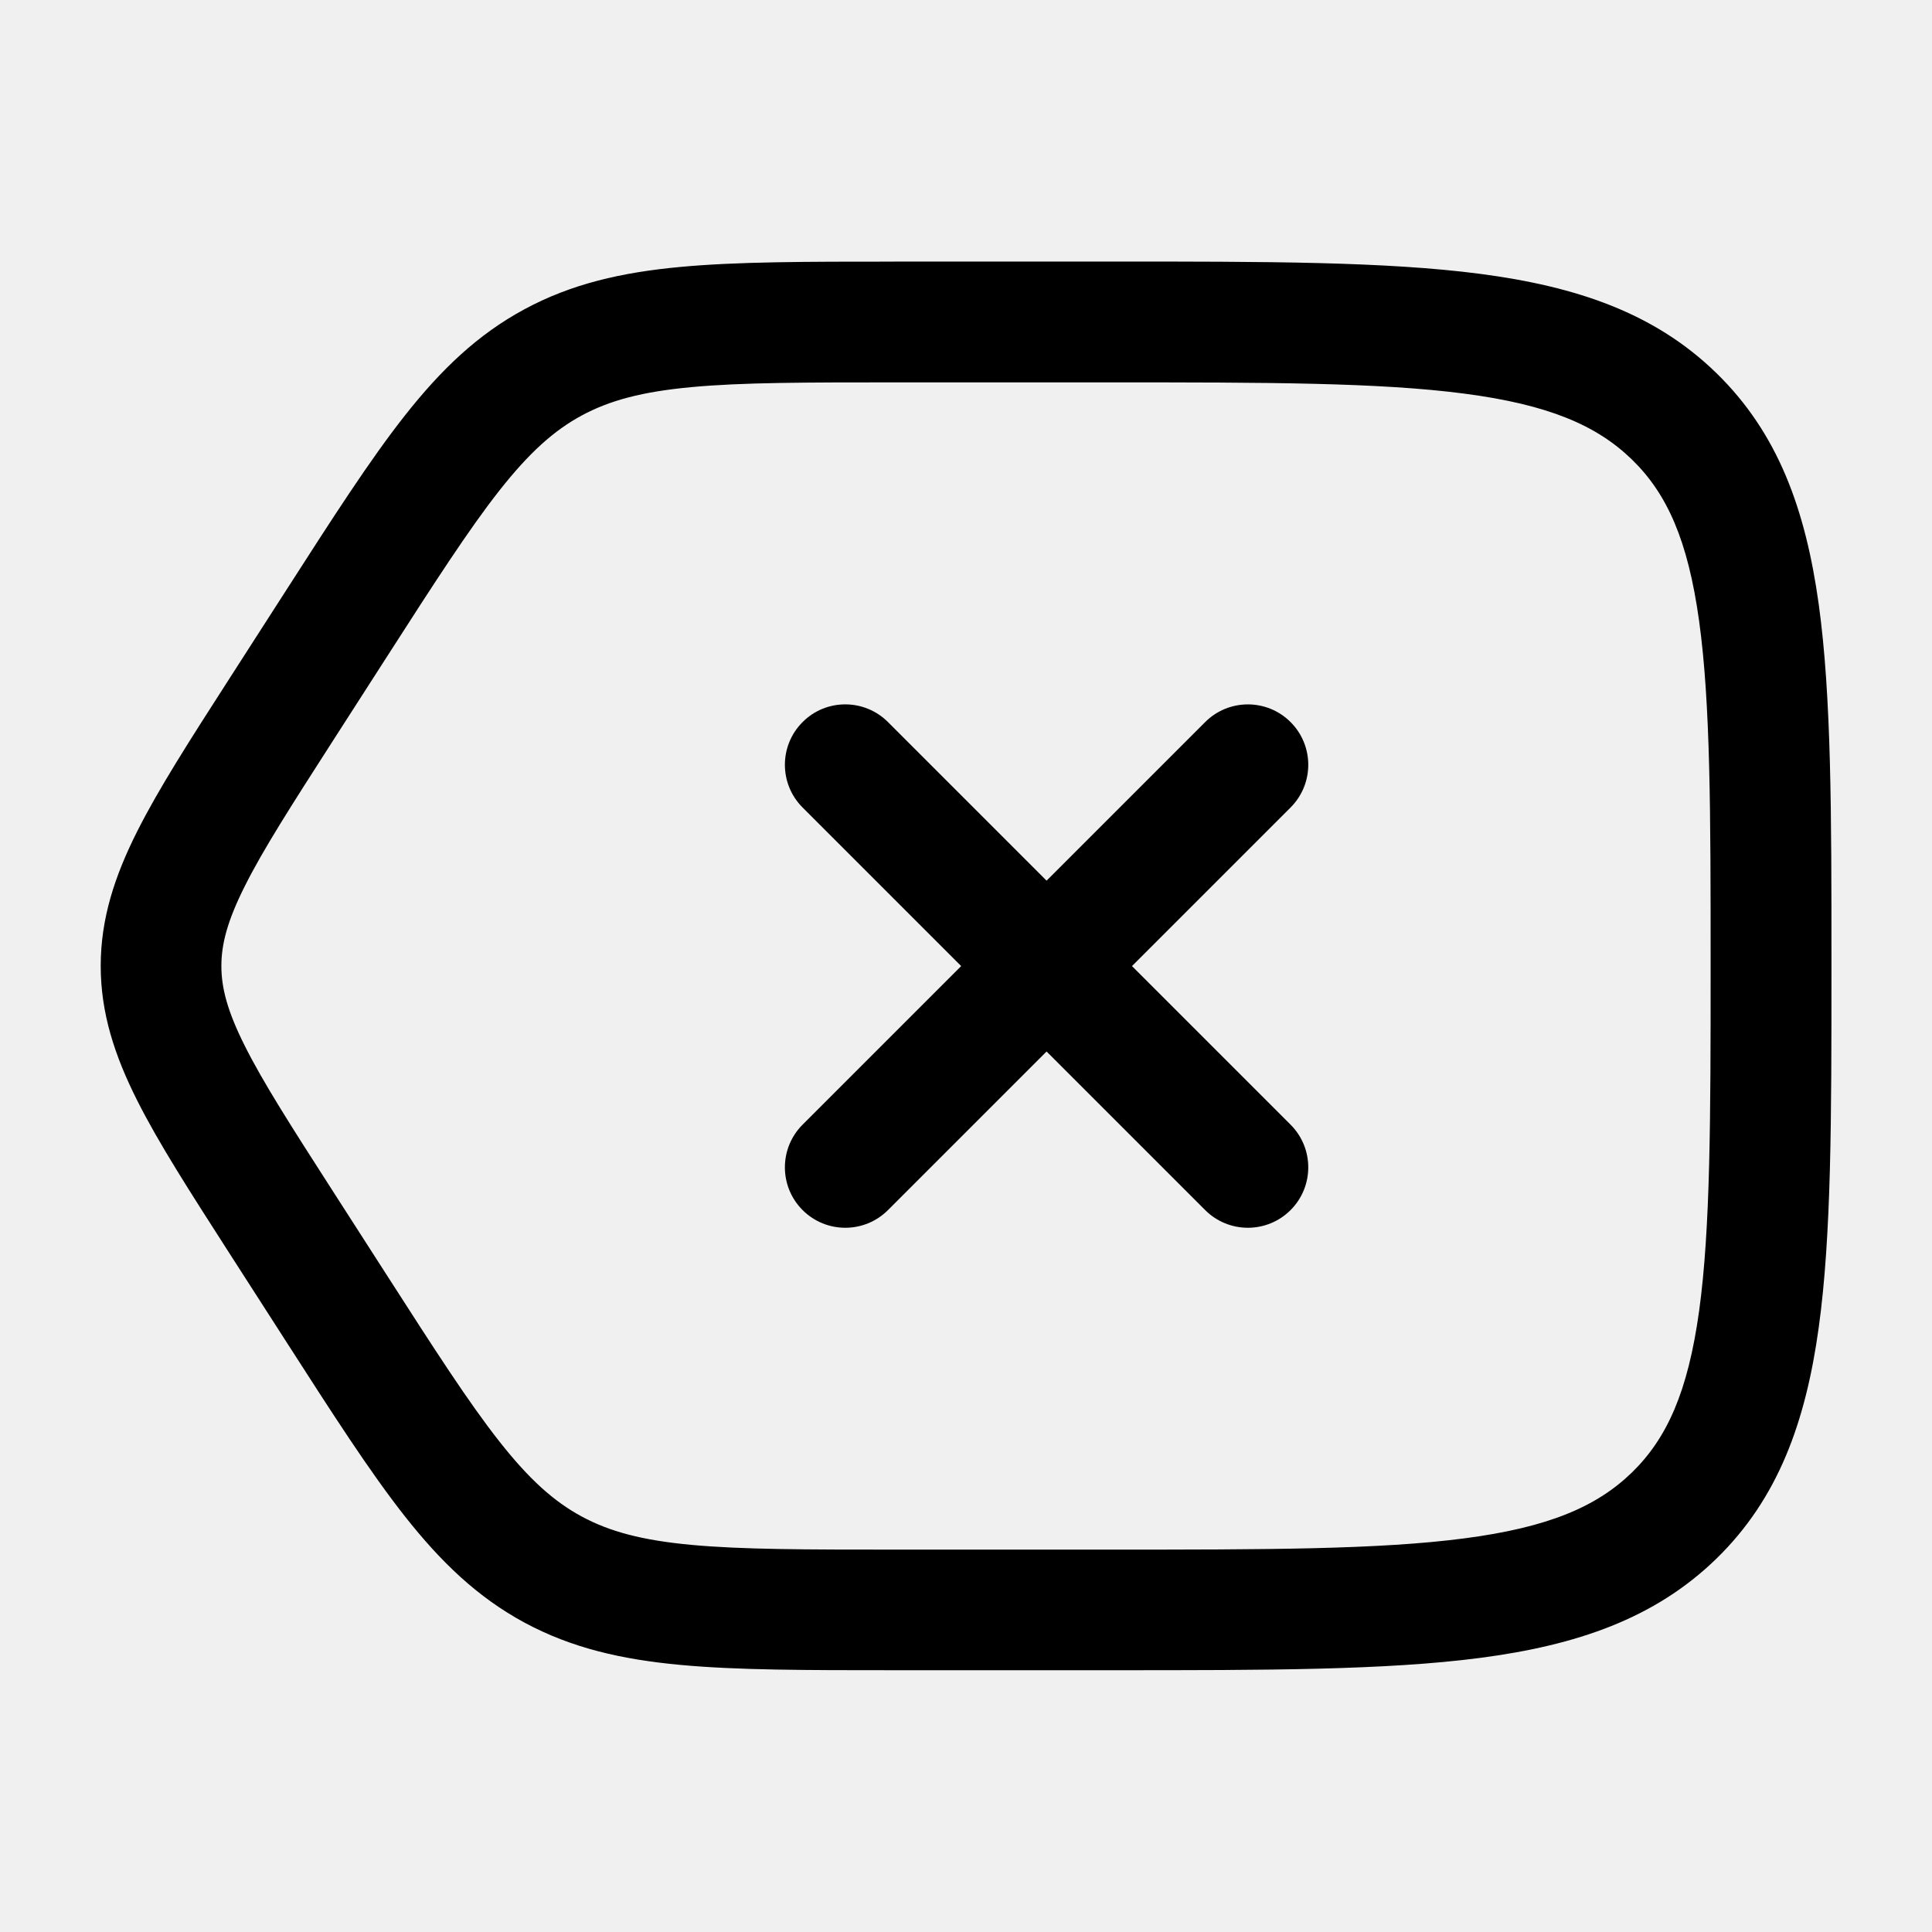
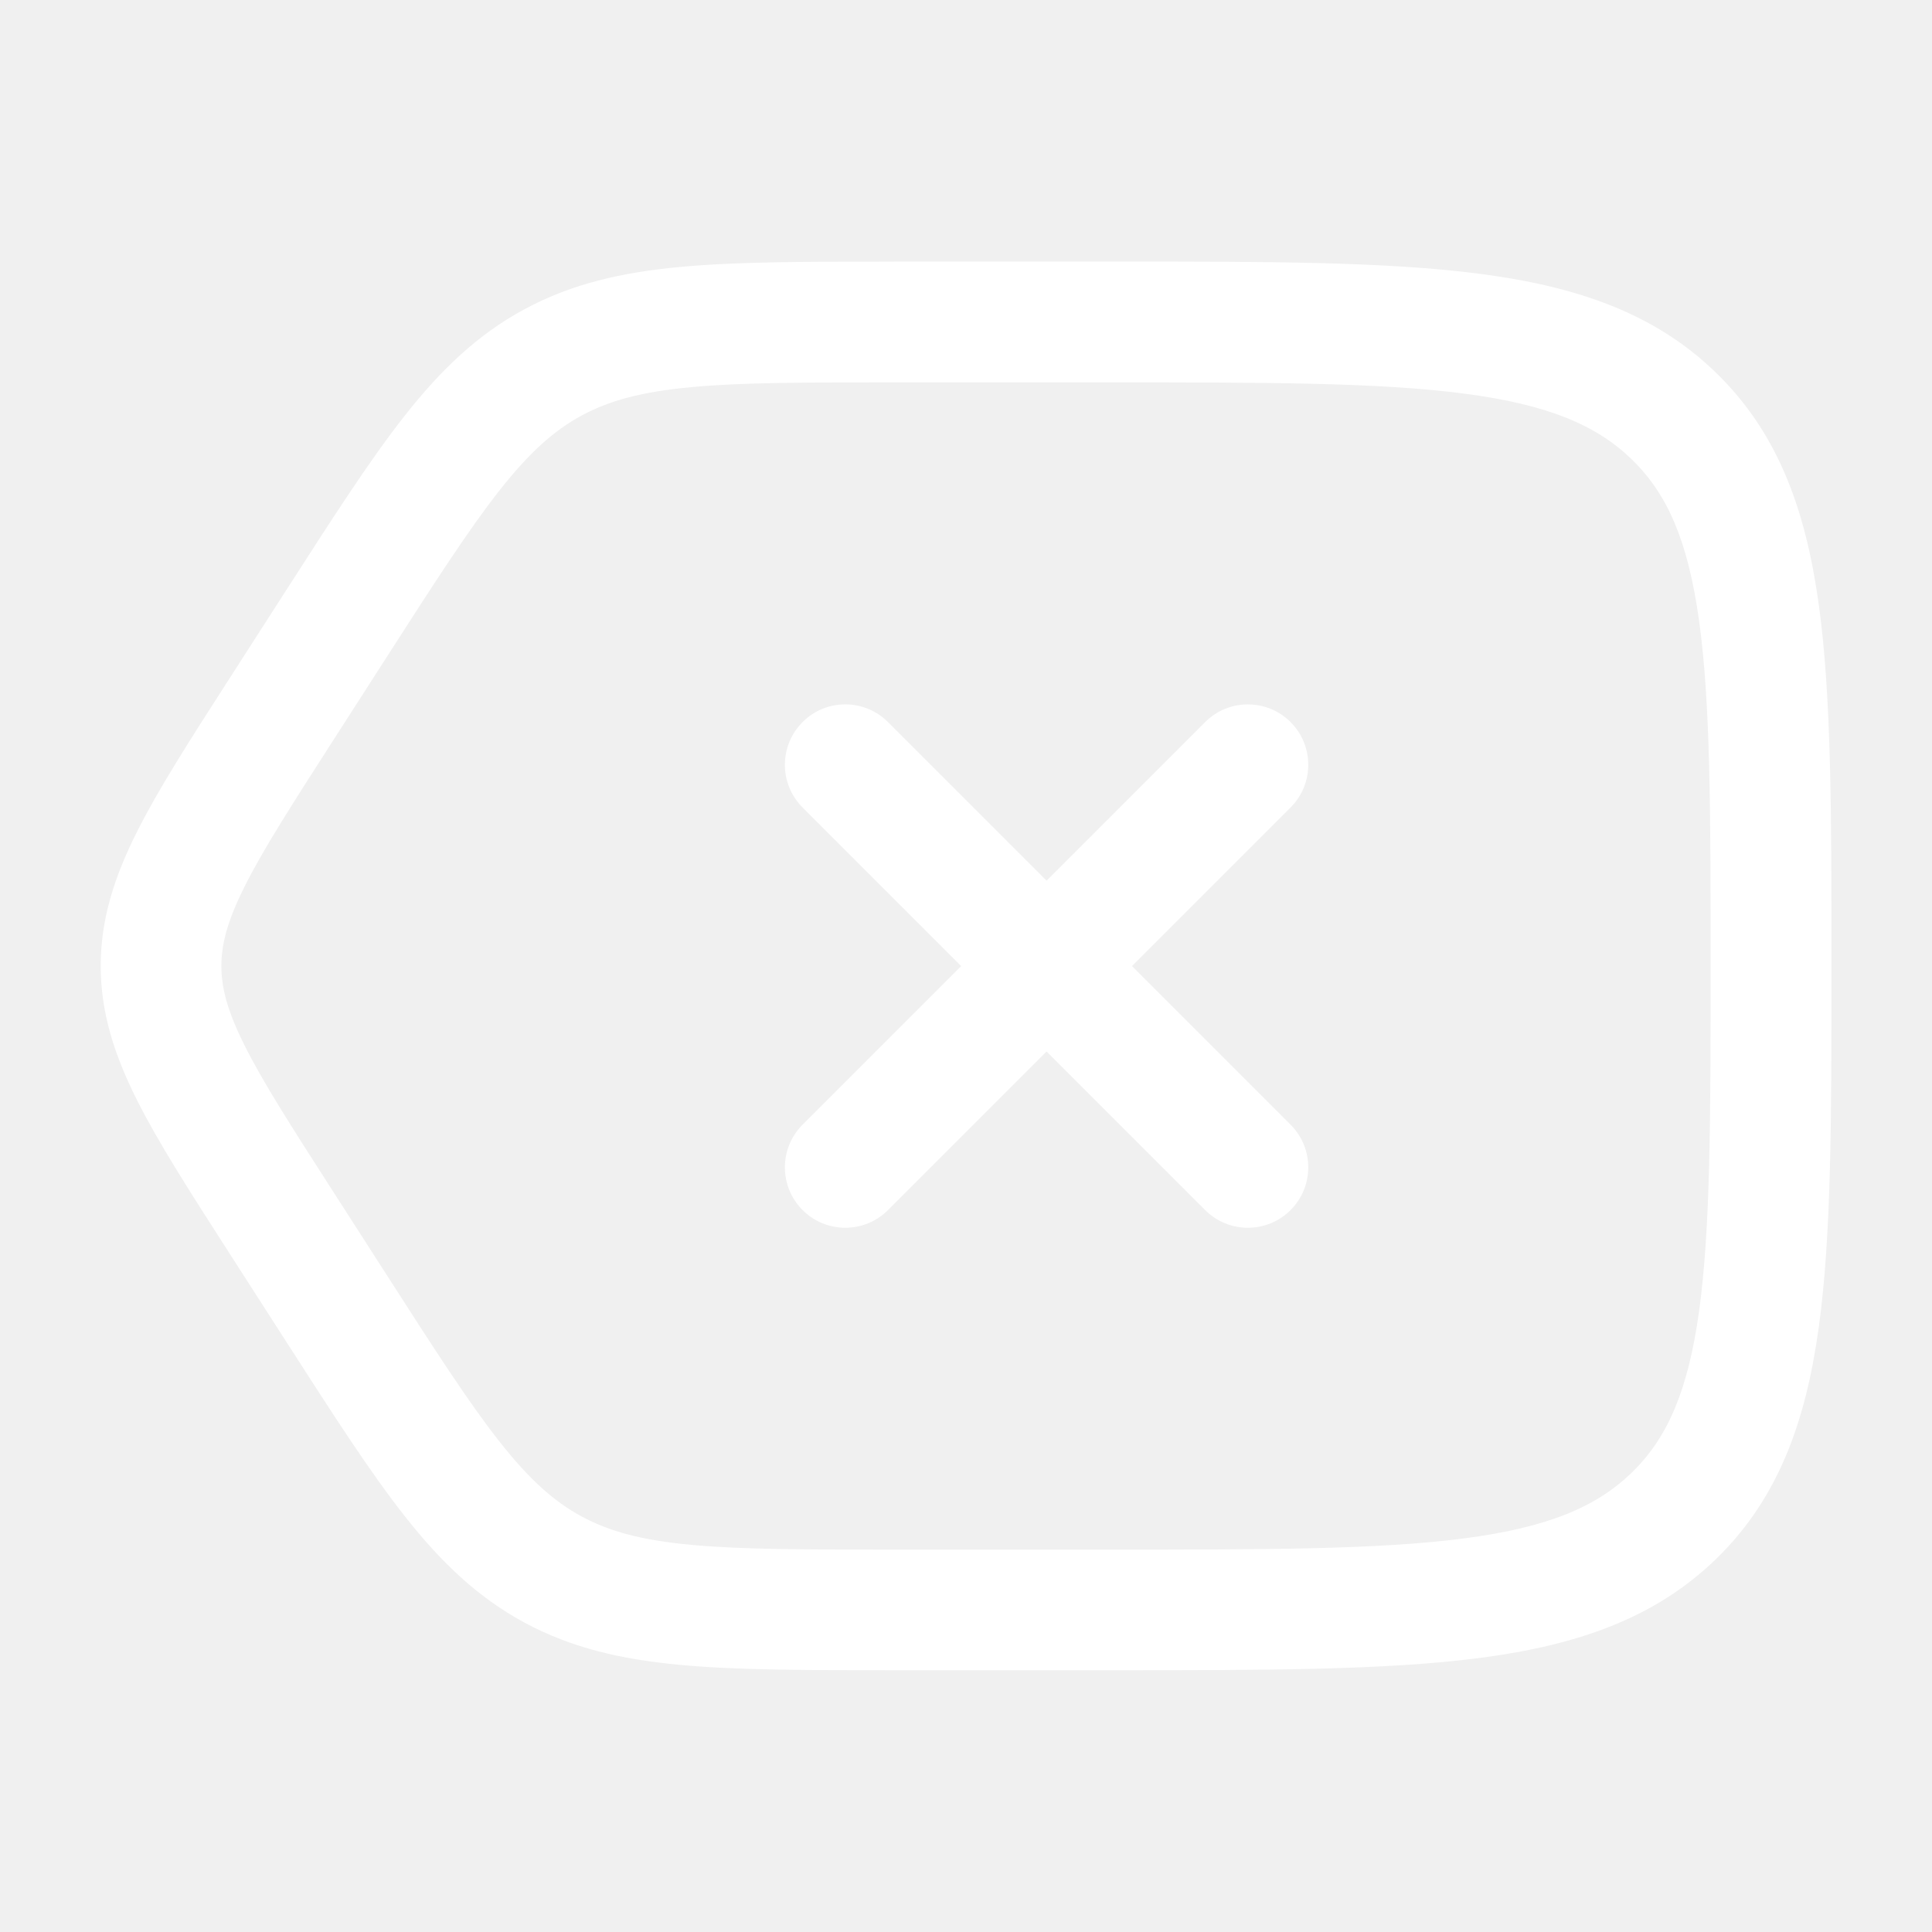
- <svg xmlns="http://www.w3.org/2000/svg" width="800px" height="800px" version="1.1" viewBox="0 0 24 24">
+ <svg xmlns="http://www.w3.org/2000/svg" width="24" height="24" viewBox="0 0 24 24" fill="#ffffff">
  <path d="m11.106 3.25c-1.083-1e-5 -1.948-2e-6 -2.655 0.066-0.731 0.068-1.351 0.21-1.935 0.525-0.586 0.316-1.04 0.754-1.489 1.324-0.434 0.551-0.893 1.266-1.466 2.158l-0.723 1.125c-0.478 0.744-0.869 1.352-1.135 1.882-0.278 0.553-0.452 1.081-0.452 1.669s0.174 1.116 0.452 1.669c0.266 0.53 0.657 1.137 1.135 1.882l0.723 1.125c0.573 0.892 1.032 1.607 1.466 2.158 0.449 0.57 0.904 1.008 1.489 1.324 0.585 0.315 1.204 0.457 1.935 0.525 0.708 0.066 1.572 0.066 2.655 0.066h2.728c1.891 0 3.385 4.7e-5 4.553-0.153 1.199-0.157 2.167-0.487 2.933-1.231 0.768-0.747 1.111-1.698 1.273-2.874 0.158-1.141 0.158-2.597 0.158-4.434v-0.115c0-1.837-1.8e-5 -3.293-0.158-4.434-0.163-1.176-0.505-2.127-1.273-2.874-0.765-0.745-1.734-1.074-2.933-1.231-1.168-0.153-2.662-0.153-4.552-0.153h-2.728zm0.036 1.5h2.637c1.958 0 3.354 0.001 4.413 0.14 1.04 0.136 1.642 0.392 2.081 0.819 0.436 0.424 0.695 1.002 0.834 2.005 0.142 1.026 0.143 2.379 0.143 4.286s-0.002 3.26-0.143 4.286c-0.139 1.002-0.398 1.58-0.834 2.005-0.439 0.427-1.041 0.683-2.081 0.819-1.059 0.139-2.455 0.14-4.413 0.14h-2.637c-1.127 0-1.922-6.55e-4 -2.553-0.059-0.615-0.057-1.017-0.166-1.362-0.352-0.344-0.186-0.65-0.458-1.023-0.932-0.384-0.487-0.804-1.141-1.402-2.072l-0.681-1.06c-0.505-0.786-0.852-1.328-1.078-1.779-0.219-0.435-0.293-0.725-0.293-0.996s0.074-0.561 0.293-0.996c0.226-0.451 0.573-0.992 1.078-1.779l0.681-1.06c0.598-0.931 1.019-1.585 1.402-2.072 0.374-0.474 0.679-0.746 1.023-0.932 0.345-0.186 0.747-0.295 1.362-0.352 0.63-0.059 1.425-0.059 2.553-0.059zm-0.642 4c-0.192 0-0.384 0.073-0.53 0.22-0.293 0.293-0.293 0.768 0 1.061l1.97 1.97-1.97 1.97c-0.293 0.293-0.293 0.768 0 1.061 0.293 0.293 0.768 0.293 1.061 0l1.97-1.97 1.97 1.97c0.293 0.293 0.768 0.293 1.061 0 0.293-0.293 0.293-0.768 0-1.061l-1.97-1.97 1.97-1.97c0.293-0.293 0.293-0.768 0-1.061-0.293-0.293-0.768-0.293-1.061 0l-1.97 1.97-1.97-1.97c-0.146-0.146-0.338-0.22-0.53-0.22z" />
</svg>
